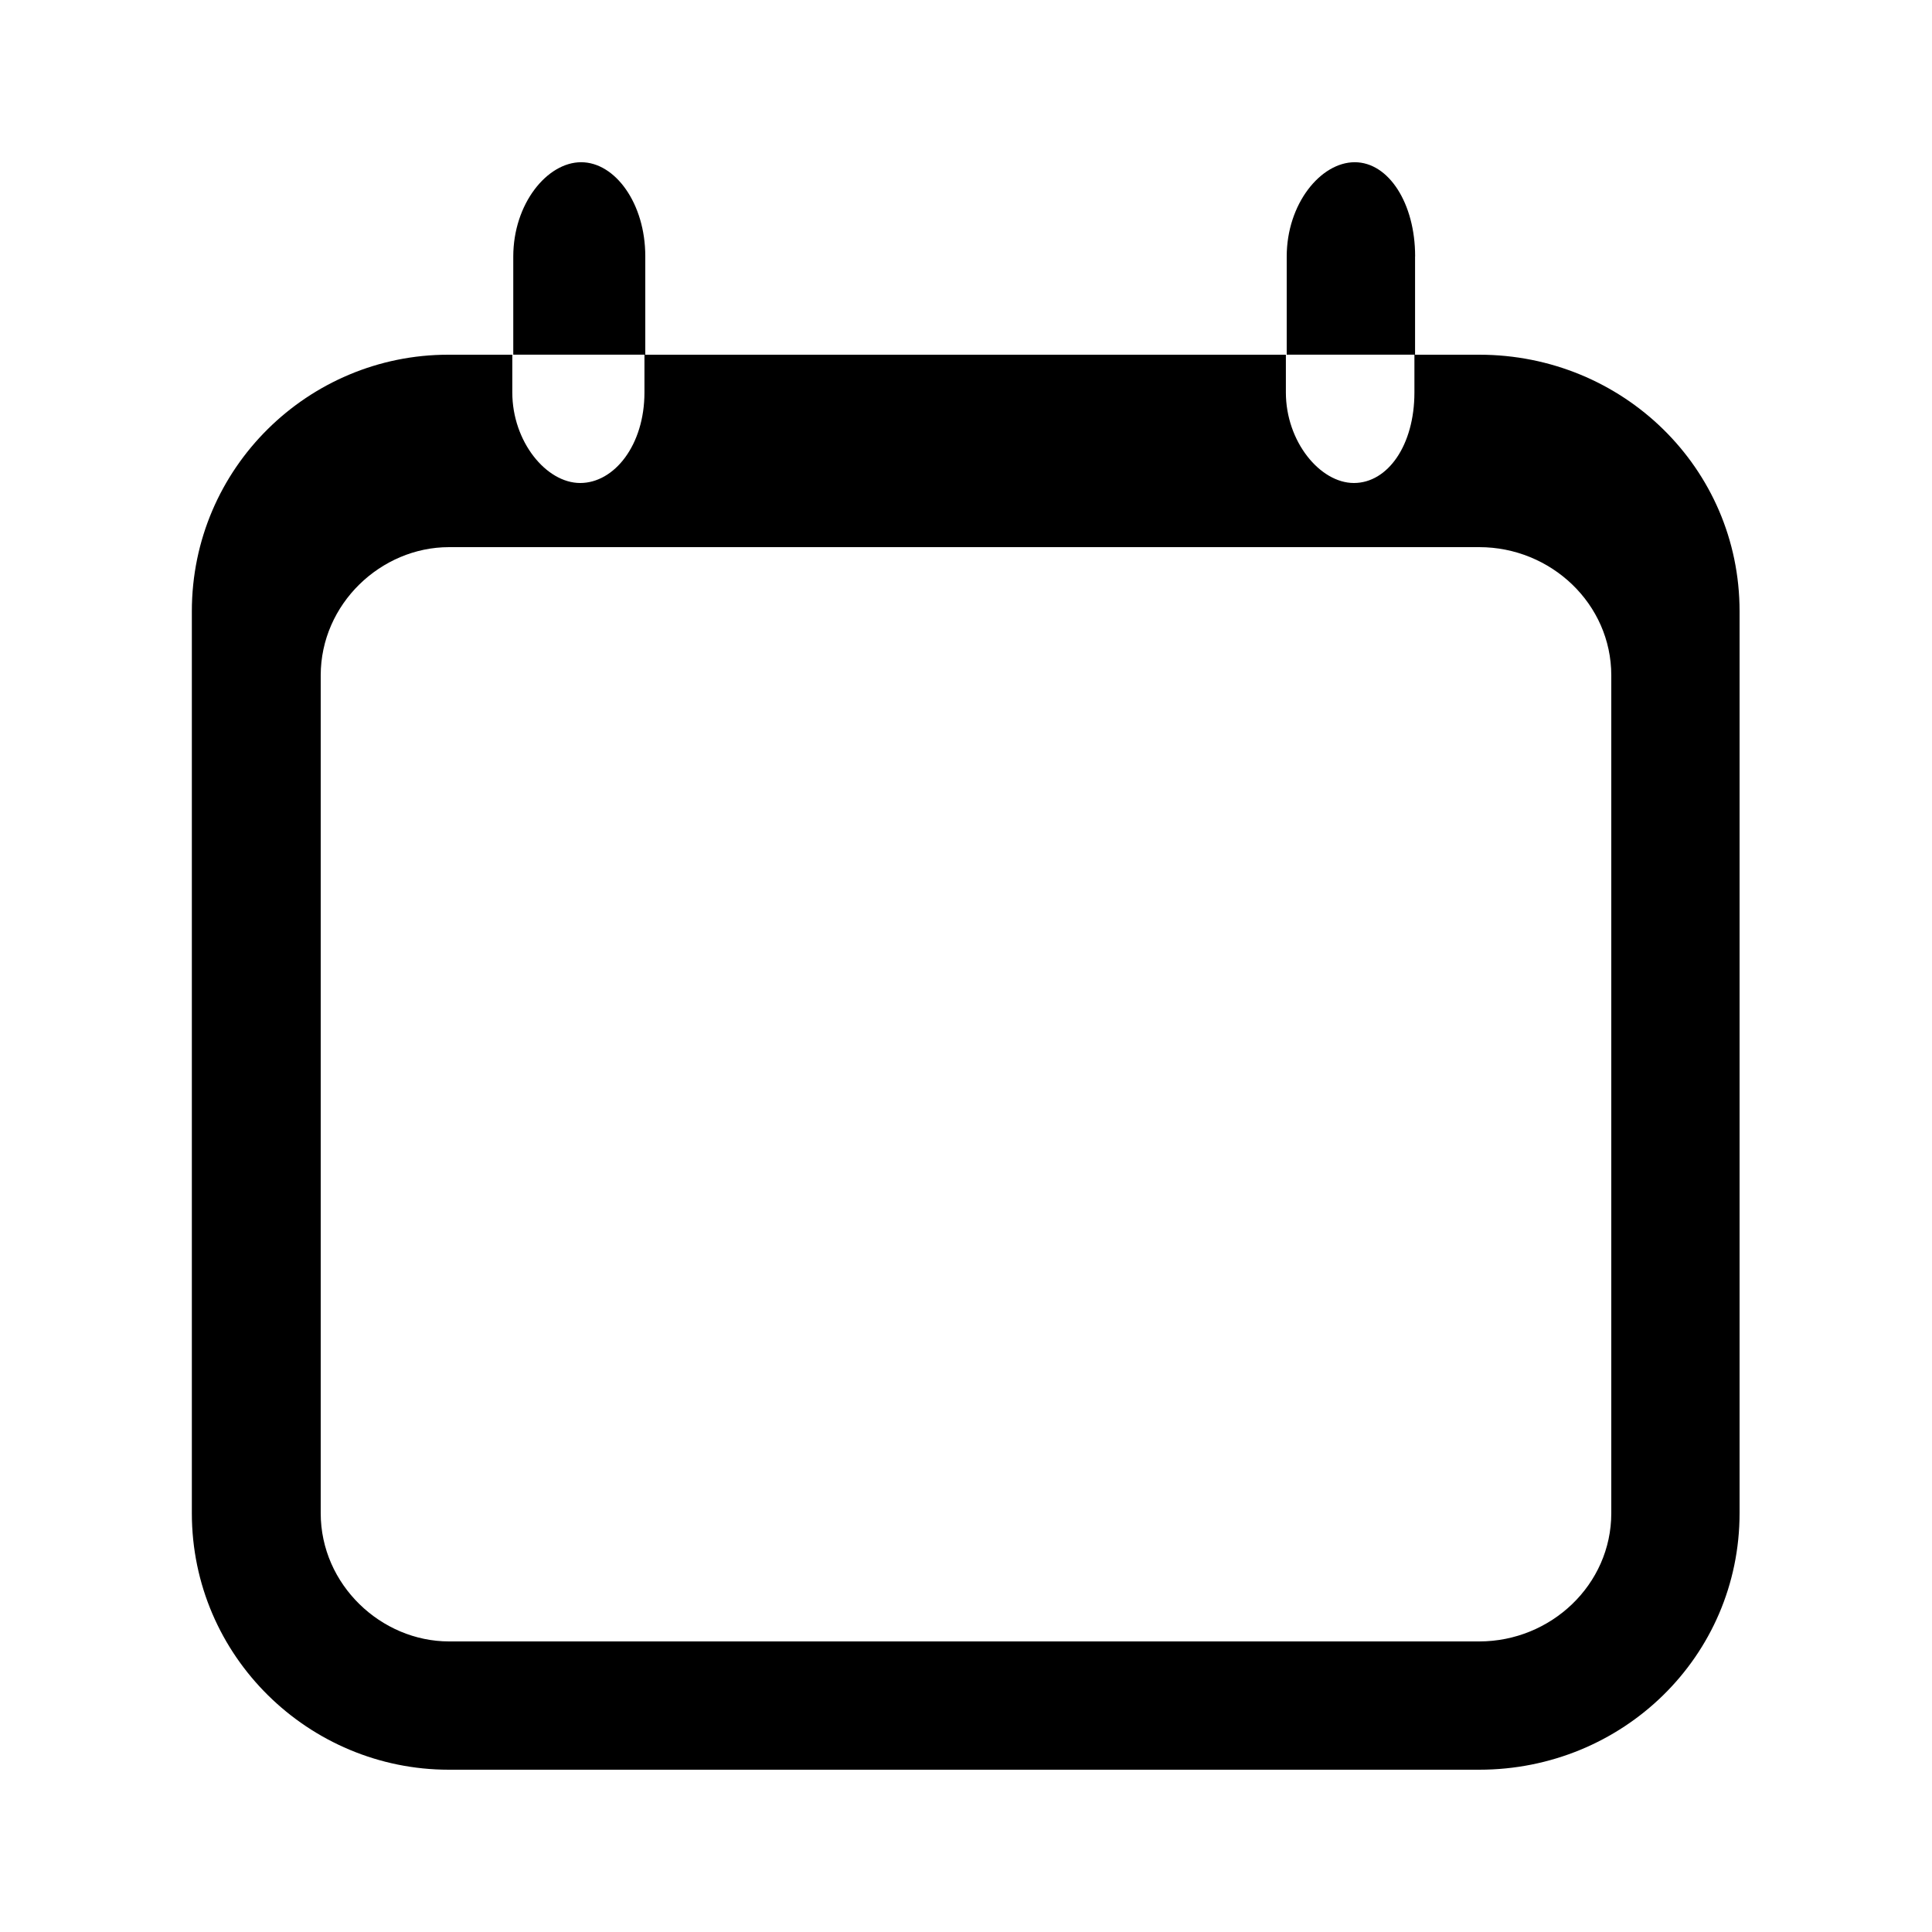
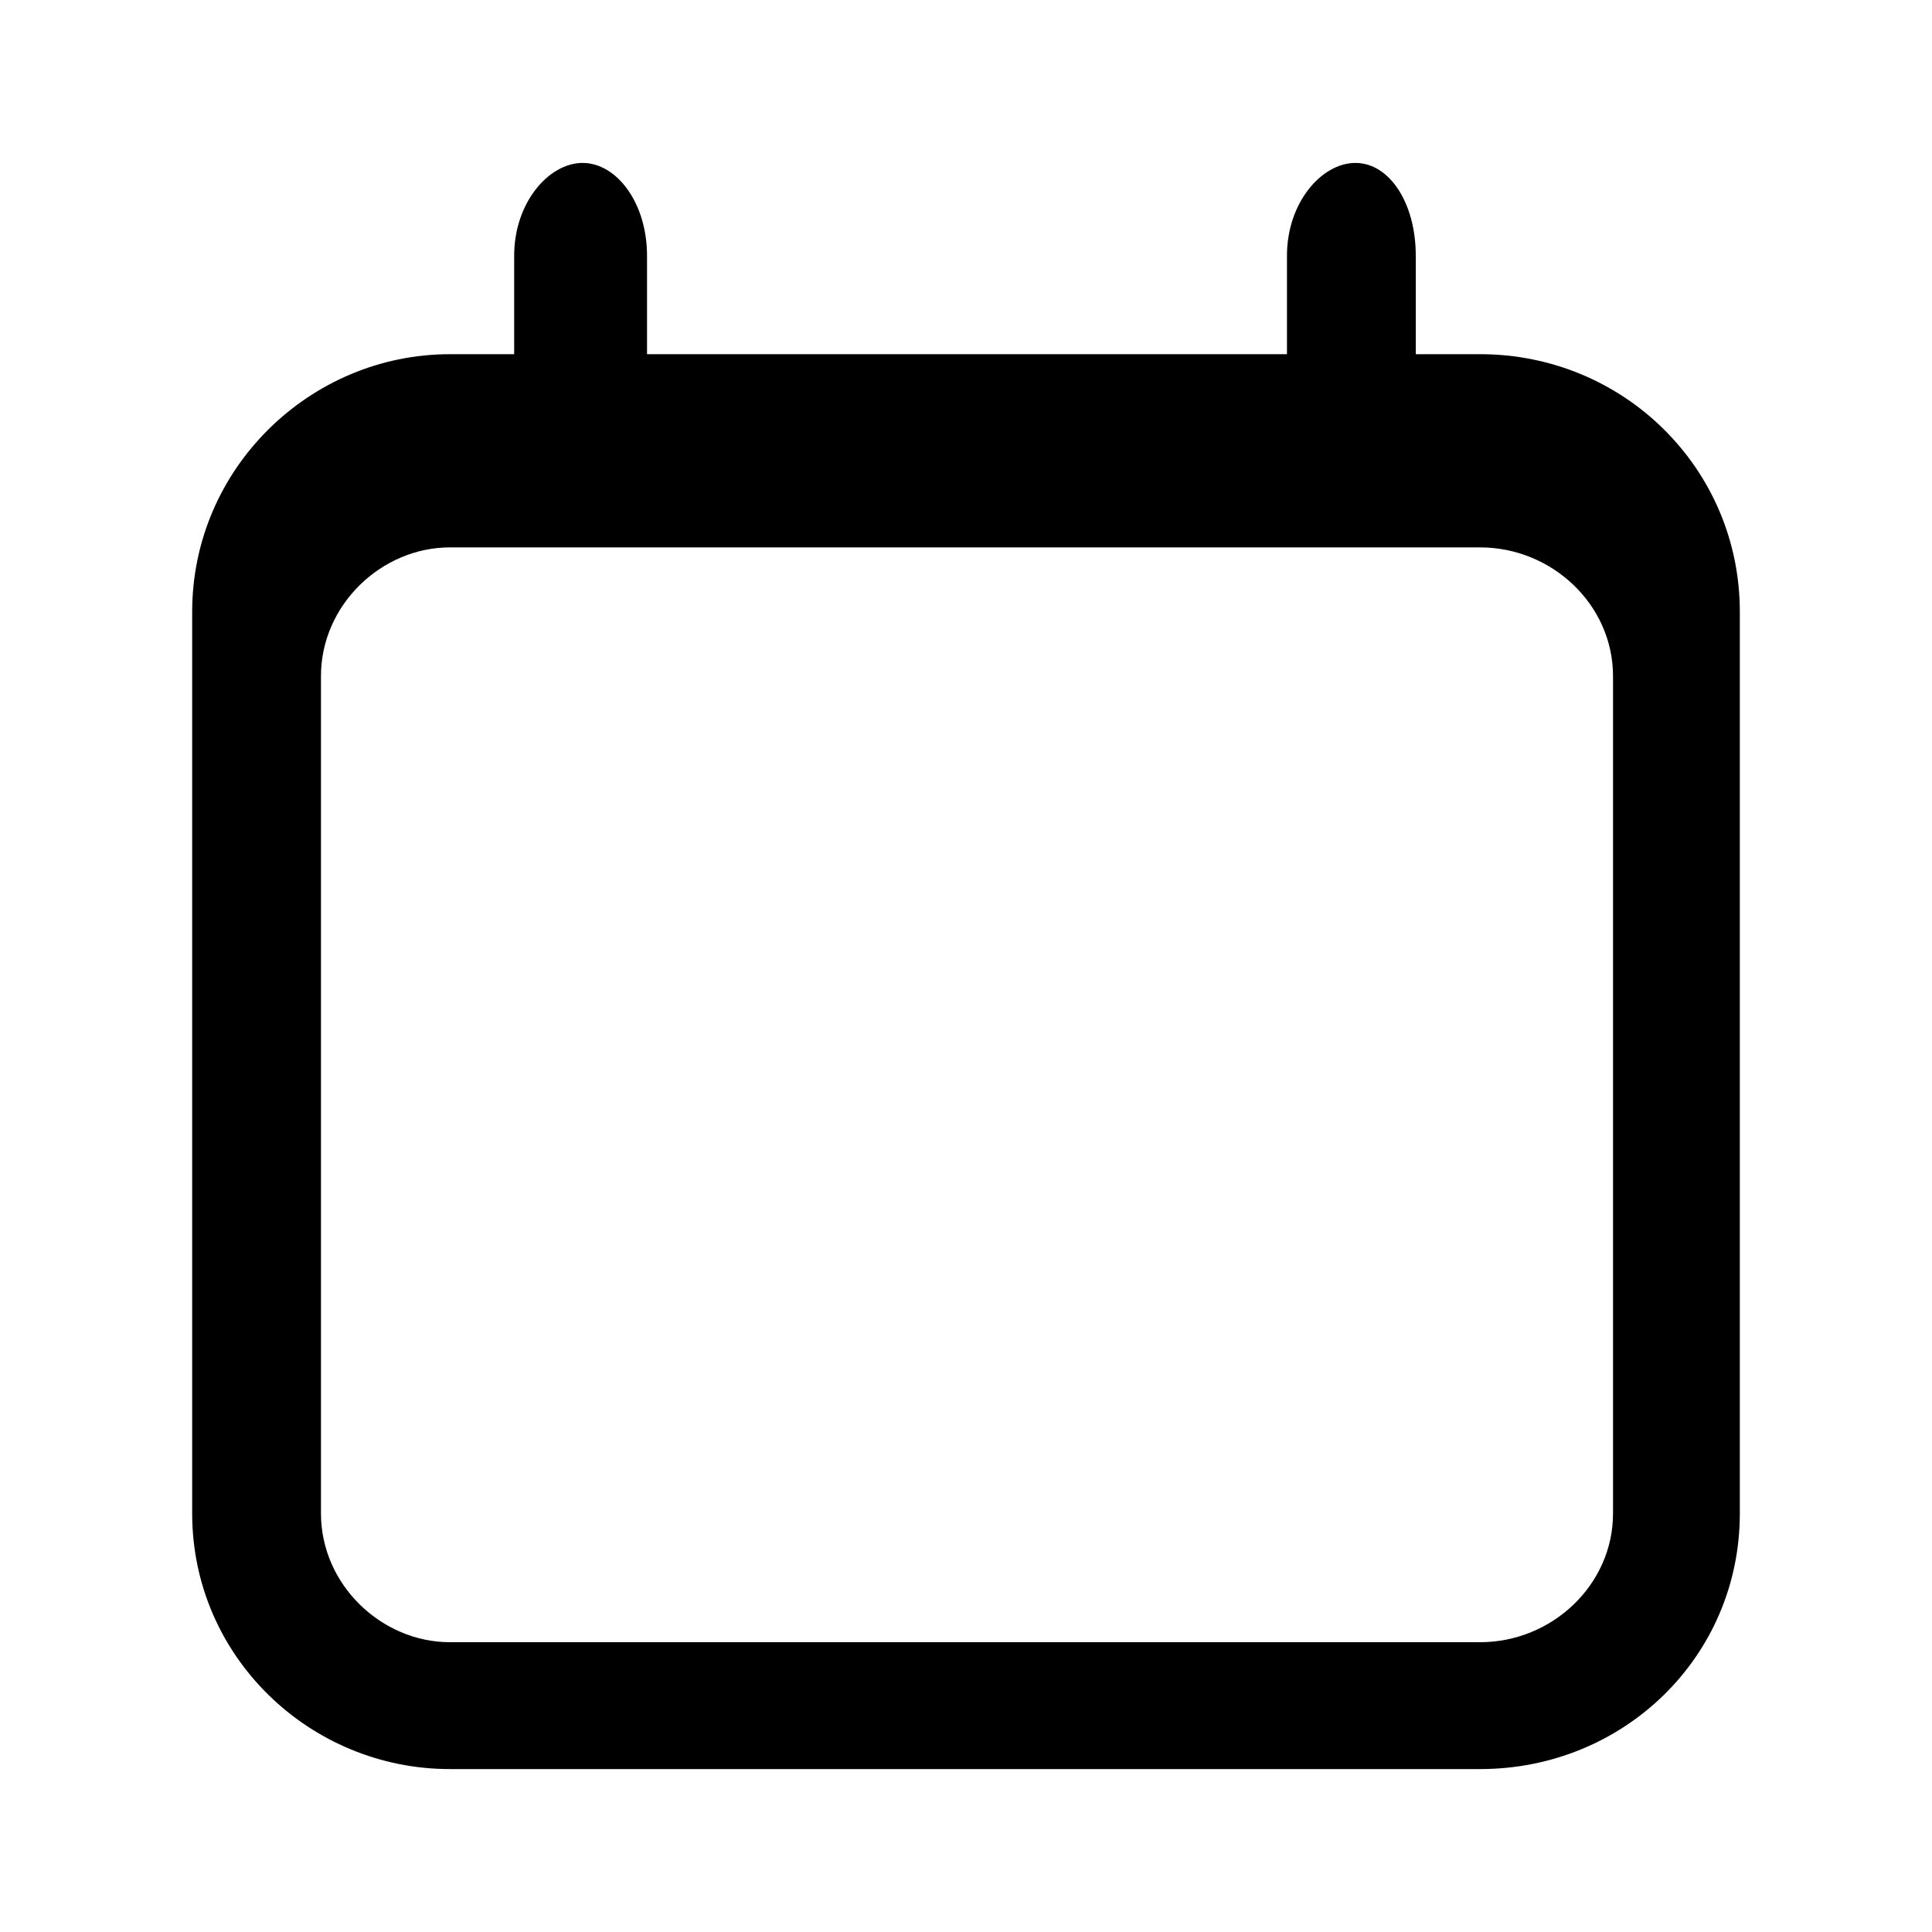
<svg xmlns="http://www.w3.org/2000/svg" version="1.1" width="30" height="30" viewBox="0 0 30 30" id="svg2">
  <defs id="defs8" />
-   <path d="M 21.973,3.984 V 5.507 H 19.98 V 3.984 c 0,-0.82 0.528,-1.465 1.056,-1.465 0.528,0 0.938,0.64 0.938,1.46 z m -11.953,0 V 5.507 H 7.97 V 3.984 c 0,-0.82 0.526,-1.465 1.054,-1.465 0.528,0 0.996,0.64 0.996,1.46 z m 12.95,1.524 c 2.226,0 4.042,1.758 4.042,3.984 v 14.004 c 0,2.227 -1.816,3.984 -4.043,3.984 h -16 c -2.17,0 -3.99,-1.758 -3.99,-3.984 V 9.492 c 0,-2.227 1.812,-3.984 3.98,-3.984 h 0.996 v 0.586 c 0,0.762 0.526,1.406 1.054,1.406 0.528,0 0.998,-0.586 0.998,-1.406 V 5.508 h 9.96 v 0.586 c 0,0.762 0.53,1.406 1.056,1.406 0.526,0 0.94,-0.586 0.94,-1.406 V 5.508 h 0.996 z m 2.05,17.988 V 10.488 c 0,-1.113 -0.938,-1.992 -2.05,-1.992 H 6.972 c -1.055,0 -1.992,0.88 -1.992,1.992 v 13.008 c 0,1.113 0.94,1.992 1.993,1.992 H 22.97 c 1.112,0 2.05,-0.88 2.05,-1.992 z" id="path4" />
+   <path d="M 9.047,2.53 C 8.519,2.53 7.984,3.15 7.984,3.97 V 5.5 h -1 c -2.168,0 -4,1.773 -4,4 v 14 c 0,2.226 1.83,3.97 4,3.97 h 16 c 2.227,0 4.032,-1.743 4.032,-3.97 v -14 c 0,-2.226 -1.806,-4 -4.032,-4 h -1 V 3.97 c 0,-0.82 -0.41,-1.44 -0.937,-1.44 -0.528,0 -1.063,0.62 -1.063,1.44 V 5.5 H 10.047 V 3.97 c 0,-0.82 -0.472,-1.44 -1,-1.44 z M 6.984,8.5 h 16 c 1.112,0 2.063,0.887 2.063,2 v 13 c 0,1.112 -0.95,2 -2.063,2 h -16 c -1.053,0 -2,-0.887 -2,-2 v -13 c 0,-1.112 0.945,-2 2,-2 z" id="path4" />
</svg>
